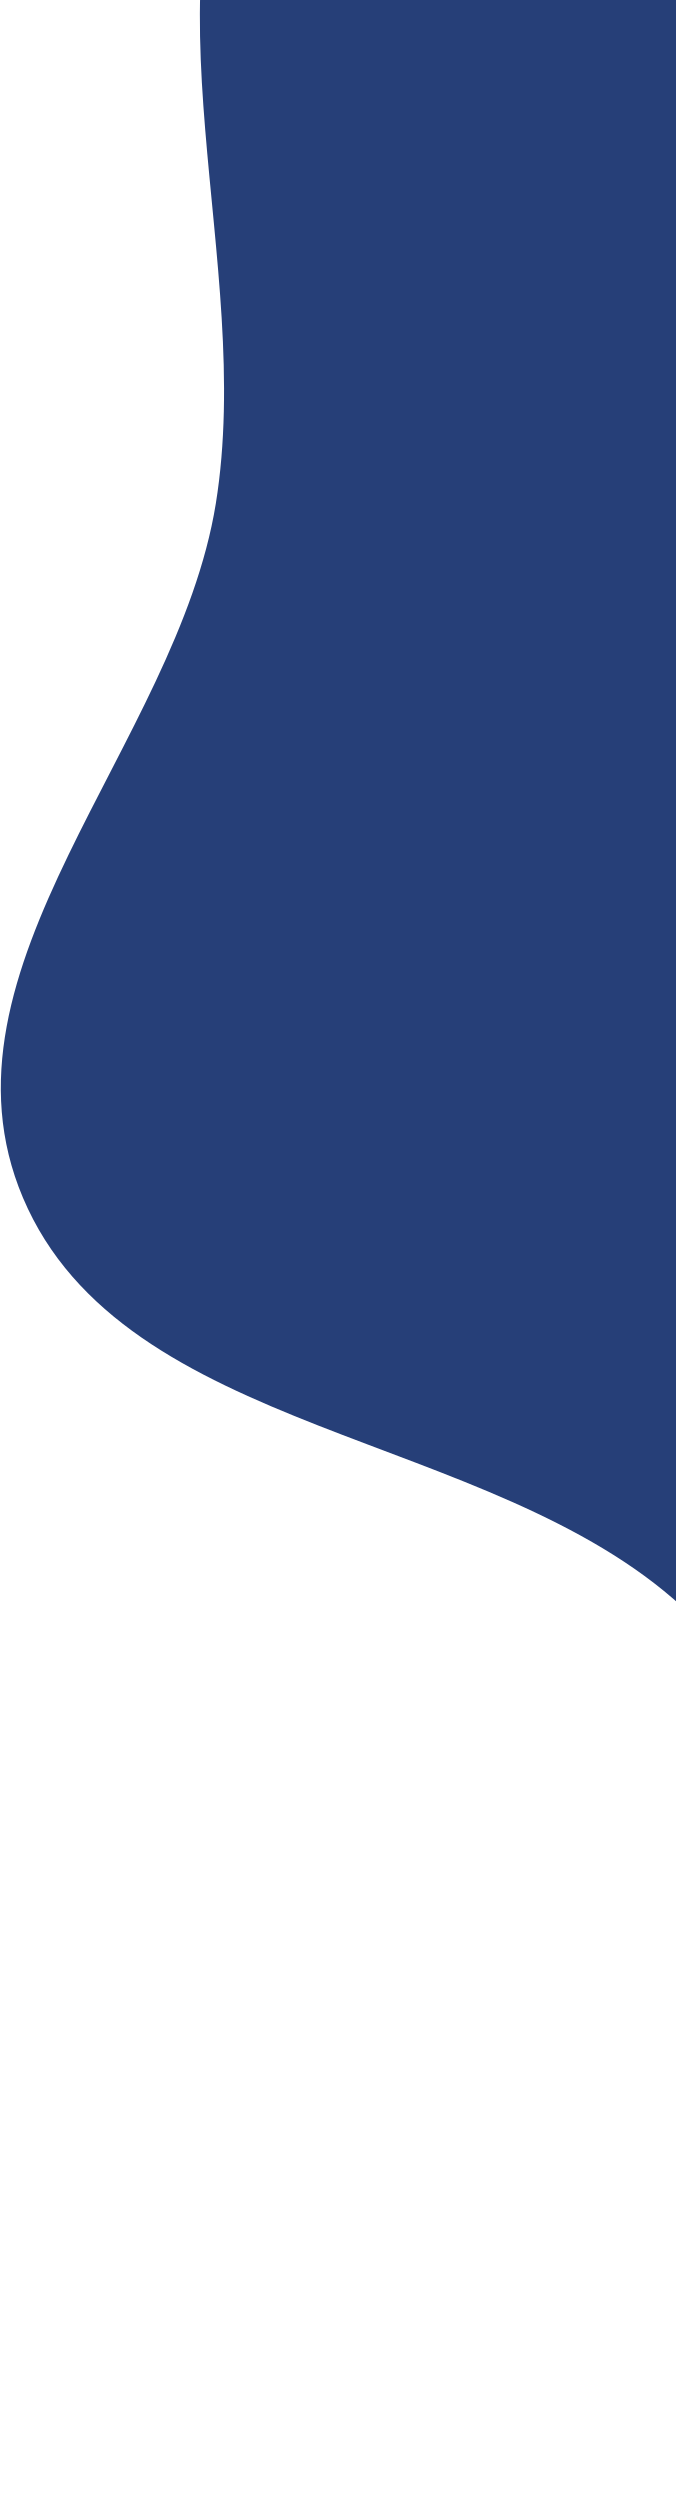
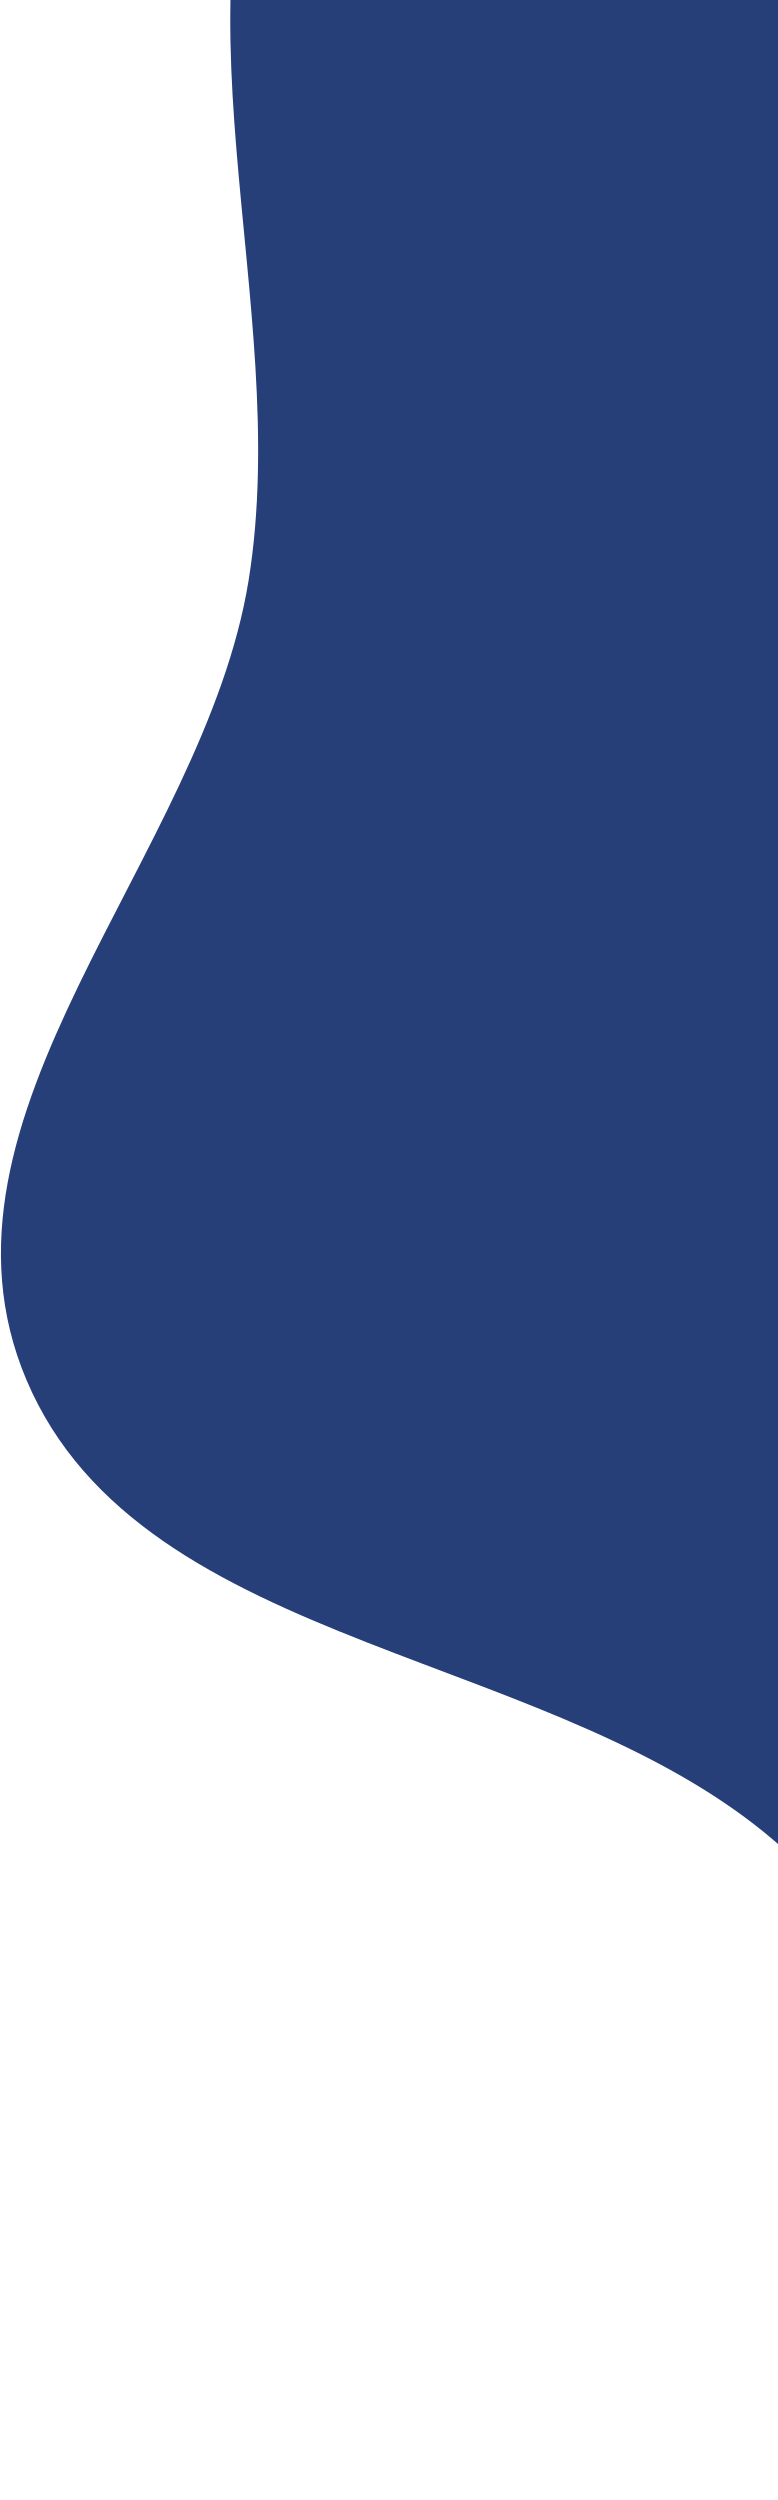
- <svg xmlns="http://www.w3.org/2000/svg" width="232" height="859" viewBox="0 0 232 859" fill="none">
-   <path fill-rule="evenodd" clip-rule="evenodd" d="M86.727 -76.97C126.801 -150.701 204.231 -211.976 289.177 -222.563C376.328 -233.425 449.864 -128.968 537.85 -133.196C628.895 -137.57 696.034 -287.324 778.827 -246.089C864.214 -203.56 786.413 -47.239 851.093 22.819C917.823 95.097 1068.69 45.063 1122.99 126.692C1170.71 198.413 1120.54 297.43 1083.4 372.018C1049.43 440.226 987.619 490.3 922.16 529.992C867.387 563.203 782.816 536.496 737.76 581.597C665.594 653.836 695.693 810.728 601.04 851.436C522.998 885 434.739 796.374 366.987 741.057C306.411 691.599 292.109 605.03 234.512 552.178C168.194 491.324 42.591 493.592 7.885 411.539C-25.45 332.727 60.797 255.794 74.152 173.048C87.567 89.927 46.803 -3.518 86.727 -76.97Z" fill="#263F78" />
+ <svg xmlns="http://www.w3.org/2000/svg" fill="none" viewBox="0 0 232 745.612" style="max-height: 500px" width="232" height="745.612">
+   <path fill="#263F78" d="M86.727 -76.97C126.801 -150.701 204.231 -211.976 289.177 -222.563C376.328 -233.425 449.864 -128.968 537.85 -133.196C628.895 -137.57 696.034 -287.324 778.827 -246.089C864.214 -203.56 786.413 -47.239 851.093 22.819C917.823 95.097 1068.69 45.063 1122.99 126.692C1170.71 198.413 1120.54 297.43 1083.4 372.018C1049.43 440.226 987.619 490.3 922.16 529.992C867.387 563.203 782.816 536.496 737.76 581.597C665.594 653.836 695.693 810.728 601.04 851.436C522.998 885 434.739 796.374 366.987 741.057C306.411 691.599 292.109 605.03 234.512 552.178C168.194 491.324 42.591 493.592 7.885 411.539C-25.45 332.727 60.797 255.794 74.152 173.048C87.567 89.927 46.803 -3.518 86.727 -76.97Z" clip-rule="evenodd" fill-rule="evenodd" />
</svg>
